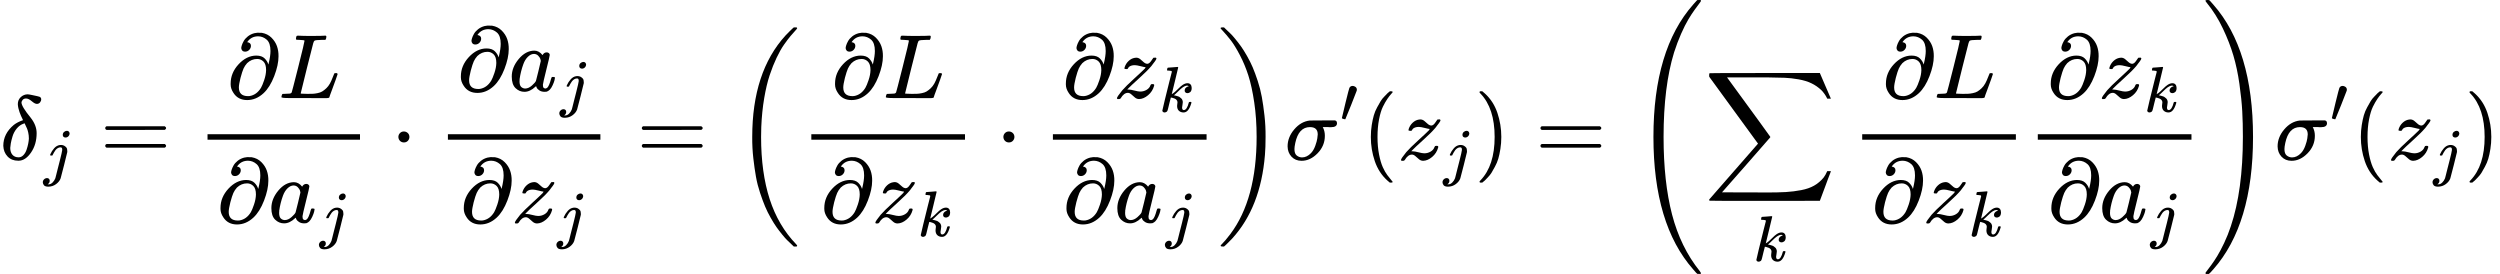
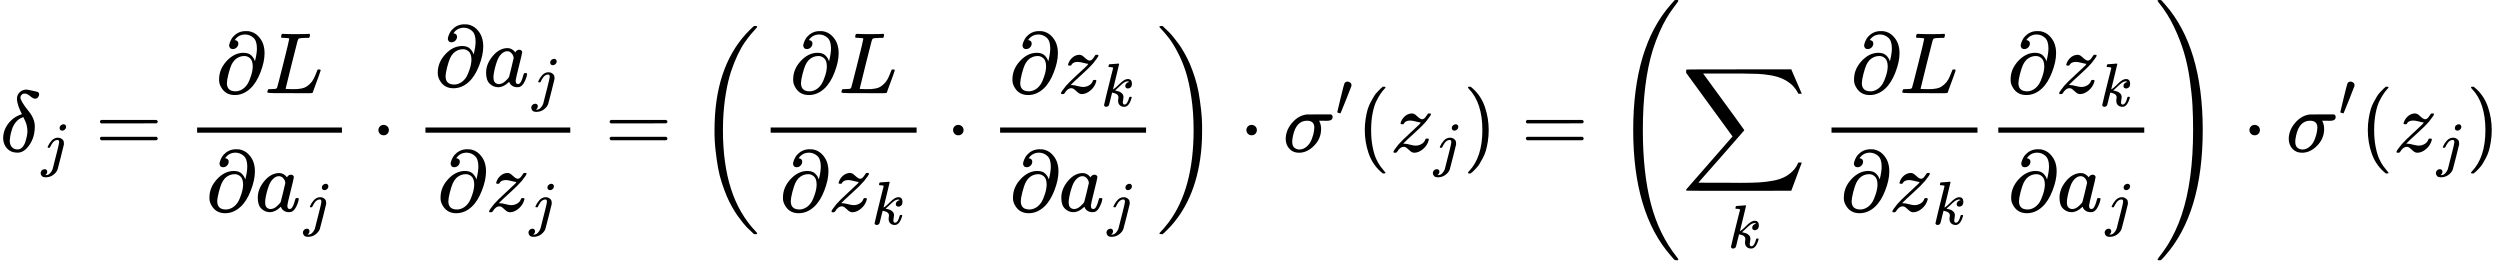
- <svg xmlns="http://www.w3.org/2000/svg" xmlns:xlink="http://www.w3.org/1999/xlink" width="495.392px" height="54.280px" viewBox="0 -1749.5 27370.4 2999" aria-hidden="true">
+ <svg xmlns="http://www.w3.org/2000/svg" xmlns:xlink="http://www.w3.org/1999/xlink" width="521.544px" height="54.280px" viewBox="0 -1749.5 28815.3 2999" aria-hidden="true">
  <defs>
-     <path id="MJX-21-TEX-I-1D6FF" d="M195 609Q195 656 227 686T302 717Q319 716 351 709T407 697T433 690Q451 682 451 662Q451 644 438 628T403 612Q382 612 348 641T288 671T249 657T235 628Q235 584 334 463Q401 379 401 292Q401 169 340 80T205 -10H198Q127 -10 83 36T36 153Q36 286 151 382Q191 413 252 434Q252 435 245 449T230 481T214 521T201 566T195 609ZM112 130Q112 83 136 55T204 27Q233 27 256 51T291 111T309 178T316 232Q316 267 309 298T295 344T269 400L259 396Q215 381 183 342T137 256T118 179T112 130Z" />
-     <path id="MJX-21-TEX-I-1D457" d="M297 596Q297 627 318 644T361 661Q378 661 389 651T403 623Q403 595 384 576T340 557Q322 557 310 567T297 596ZM288 376Q288 405 262 405Q240 405 220 393T185 362T161 325T144 293L137 279Q135 278 121 278H107Q101 284 101 286T105 299Q126 348 164 391T252 441Q253 441 260 441T272 442Q296 441 316 432Q341 418 354 401T367 348V332L318 133Q267 -67 264 -75Q246 -125 194 -164T75 -204Q25 -204 7 -183T-12 -137Q-12 -110 7 -91T53 -71Q70 -71 82 -81T95 -112Q95 -148 63 -167Q69 -168 77 -168Q111 -168 139 -140T182 -74L193 -32Q204 11 219 72T251 197T278 308T289 365Q289 372 288 376Z" />
-     <path id="MJX-21-TEX-N-3D" d="M56 347Q56 360 70 367H707Q722 359 722 347Q722 336 708 328L390 327H72Q56 332 56 347ZM56 153Q56 168 72 173H708Q722 163 722 153Q722 140 707 133H70Q56 140 56 153Z" />
-     <path id="MJX-21-TEX-I-1D715" d="M202 508Q179 508 169 520T158 547Q158 557 164 577T185 624T230 675T301 710L333 715H345Q378 715 384 714Q447 703 489 661T549 568T566 457Q566 362 519 240T402 53Q321 -22 223 -22Q123 -22 73 56Q42 102 42 148V159Q42 276 129 370T322 465Q383 465 414 434T455 367L458 378Q478 461 478 515Q478 603 437 639T344 676Q266 676 223 612Q264 606 264 572Q264 547 246 528T202 508ZM430 306Q430 372 401 400T333 428Q270 428 222 382Q197 354 183 323T150 221Q132 149 132 116Q132 21 232 21Q244 21 250 22Q327 35 374 112Q389 137 409 196T430 306Z" />
-     <path id="MJX-21-TEX-I-1D43F" d="M228 637Q194 637 192 641Q191 643 191 649Q191 673 202 682Q204 683 217 683Q271 680 344 680Q485 680 506 683H518Q524 677 524 674T522 656Q517 641 513 637H475Q406 636 394 628Q387 624 380 600T313 336Q297 271 279 198T252 88L243 52Q243 48 252 48T311 46H328Q360 46 379 47T428 54T478 72T522 106T564 161Q580 191 594 228T611 270Q616 273 628 273H641Q647 264 647 262T627 203T583 83T557 9Q555 4 553 3T537 0T494 -1Q483 -1 418 -1T294 0H116Q32 0 32 10Q32 17 34 24Q39 43 44 45Q48 46 59 46H65Q92 46 125 49Q139 52 144 61Q147 65 216 339T285 628Q285 635 228 637Z" />
-     <path id="MJX-21-TEX-I-1D44E" d="M33 157Q33 258 109 349T280 441Q331 441 370 392Q386 422 416 422Q429 422 439 414T449 394Q449 381 412 234T374 68Q374 43 381 35T402 26Q411 27 422 35Q443 55 463 131Q469 151 473 152Q475 153 483 153H487Q506 153 506 144Q506 138 501 117T481 63T449 13Q436 0 417 -8Q409 -10 393 -10Q359 -10 336 5T306 36L300 51Q299 52 296 50Q294 48 292 46Q233 -10 172 -10Q117 -10 75 30T33 157ZM351 328Q351 334 346 350T323 385T277 405Q242 405 210 374T160 293Q131 214 119 129Q119 126 119 118T118 106Q118 61 136 44T179 26Q217 26 254 59T298 110Q300 114 325 217T351 328Z" />
-     <path id="MJX-21-TEX-N-22C5" d="M78 250Q78 274 95 292T138 310Q162 310 180 294T199 251Q199 226 182 208T139 190T96 207T78 250Z" />
-     <path id="MJX-21-TEX-I-1D467" d="M347 338Q337 338 294 349T231 360Q211 360 197 356T174 346T162 335T155 324L153 320Q150 317 138 317Q117 317 117 325Q117 330 120 339Q133 378 163 406T229 440Q241 442 246 442Q271 442 291 425T329 392T367 375Q389 375 411 408T434 441Q435 442 449 442H462Q468 436 468 434Q468 430 463 420T449 399T432 377T418 358L411 349Q368 298 275 214T160 106L148 94L163 93Q185 93 227 82T290 71Q328 71 360 90T402 140Q406 149 409 151T424 153Q443 153 443 143Q443 138 442 134Q425 72 376 31T278 -11Q252 -11 232 6T193 40T155 57Q111 57 76 -3Q70 -11 59 -11H54H41Q35 -5 35 -2Q35 13 93 84Q132 129 225 214T340 322Q352 338 347 338Z" />
-     <path id="MJX-21-TEX-S3-28" d="M701 -940Q701 -943 695 -949H664Q662 -947 636 -922T591 -879T537 -818T475 -737T412 -636T350 -511T295 -362T250 -186T221 17T209 251Q209 962 573 1361Q596 1386 616 1405T649 1437T664 1450H695Q701 1444 701 1441Q701 1436 681 1415T629 1356T557 1261T476 1118T400 927T340 675T308 359Q306 321 306 250Q306 -139 400 -430T690 -924Q701 -936 701 -940Z" />
-     <path id="MJX-21-TEX-I-1D458" d="M121 647Q121 657 125 670T137 683Q138 683 209 688T282 694Q294 694 294 686Q294 679 244 477Q194 279 194 272Q213 282 223 291Q247 309 292 354T362 415Q402 442 438 442Q468 442 485 423T503 369Q503 344 496 327T477 302T456 291T438 288Q418 288 406 299T394 328Q394 353 410 369T442 390L458 393Q446 405 434 405H430Q398 402 367 380T294 316T228 255Q230 254 243 252T267 246T293 238T320 224T342 206T359 180T365 147Q365 130 360 106T354 66Q354 26 381 26Q429 26 459 145Q461 153 479 153H483Q499 153 499 144Q499 139 496 130Q455 -11 378 -11Q333 -11 305 15T277 90Q277 108 280 121T283 145Q283 167 269 183T234 206T200 217T182 220H180Q168 178 159 139T145 81T136 44T129 20T122 7T111 -2Q98 -11 83 -11Q66 -11 57 -1T48 16Q48 26 85 176T158 471L195 616Q196 629 188 632T149 637H144Q134 637 131 637T124 640T121 647Z" />
-     <path id="MJX-21-TEX-S3-29" d="M34 1438Q34 1446 37 1448T50 1450H56H71Q73 1448 99 1423T144 1380T198 1319T260 1238T323 1137T385 1013T440 864T485 688T514 485T526 251Q526 134 519 53Q472 -519 162 -860Q139 -885 119 -904T86 -936T71 -949H56Q43 -949 39 -947T34 -937Q88 -883 140 -813Q428 -430 428 251Q428 453 402 628T338 922T245 1146T145 1309T46 1425Q44 1427 42 1429T39 1433T36 1436L34 1438Z" />
-     <path id="MJX-21-TEX-I-1D70E" d="M184 -11Q116 -11 74 34T31 147Q31 247 104 333T274 430Q275 431 414 431H552Q553 430 555 429T559 427T562 425T565 422T567 420T569 416T570 412T571 407T572 401Q572 357 507 357Q500 357 490 357T476 358H416L421 348Q439 310 439 263Q439 153 359 71T184 -11ZM361 278Q361 358 276 358Q152 358 115 184Q114 180 114 178Q106 141 106 117Q106 67 131 47T188 26Q242 26 287 73Q316 103 334 153T356 233T361 278Z" />
-     <path id="MJX-21-TEX-V-2032" d="M79 43Q73 43 52 49T30 61Q30 68 85 293T146 528Q161 560 198 560Q218 560 240 545T262 501Q262 496 260 486Q259 479 173 263T84 45T79 43Z" />
-     <path id="MJX-21-TEX-N-28" d="M94 250Q94 319 104 381T127 488T164 576T202 643T244 695T277 729T302 750H315H319Q333 750 333 741Q333 738 316 720T275 667T226 581T184 443T167 250T184 58T225 -81T274 -167T316 -220T333 -241Q333 -250 318 -250H315H302L274 -226Q180 -141 137 -14T94 250Z" />
-     <path id="MJX-21-TEX-N-29" d="M60 749L64 750Q69 750 74 750H86L114 726Q208 641 251 514T294 250Q294 182 284 119T261 12T224 -76T186 -143T145 -194T113 -227T90 -246Q87 -249 86 -250H74Q66 -250 63 -250T58 -247T55 -238Q56 -237 66 -225Q221 -64 221 250T66 725Q56 737 55 738Q55 746 60 749Z" />
-     <path id="MJX-21-TEX-S4-28" d="M758 -1237T758 -1240T752 -1249H736Q718 -1249 717 -1248Q711 -1245 672 -1199Q237 -706 237 251T672 1700Q697 1730 716 1749Q718 1750 735 1750H752Q758 1744 758 1741Q758 1737 740 1713T689 1644T619 1537T540 1380T463 1176Q348 802 348 251Q348 -242 441 -599T744 -1218Q758 -1237 758 -1240Z" />
-     <path id="MJX-21-TEX-LO-2211" d="M60 948Q63 950 665 950H1267L1325 815Q1384 677 1388 669H1348L1341 683Q1320 724 1285 761Q1235 809 1174 838T1033 881T882 898T699 902H574H543H251L259 891Q722 258 724 252Q725 250 724 246Q721 243 460 -56L196 -356Q196 -357 407 -357Q459 -357 548 -357T676 -358Q812 -358 896 -353T1063 -332T1204 -283T1307 -196Q1328 -170 1348 -124H1388Q1388 -125 1381 -145T1356 -210T1325 -294L1267 -449L666 -450Q64 -450 61 -448Q55 -446 55 -439Q55 -437 57 -433L590 177Q590 178 557 222T452 366T322 544L56 909L55 924Q55 945 60 948Z" />
-     <path id="MJX-21-TEX-S4-29" d="M33 1741Q33 1750 51 1750H60H65Q73 1750 81 1743T119 1700Q554 1207 554 251Q554 -707 119 -1199Q76 -1250 66 -1250Q65 -1250 62 -1250T56 -1249Q55 -1249 53 -1249T49 -1250Q33 -1250 33 -1239Q33 -1236 50 -1214T98 -1150T163 -1052T238 -910T311 -727Q443 -335 443 251Q443 402 436 532T405 831T339 1142T224 1438T50 1716Q33 1737 33 1741Z" />
+     <path id="MJX-23-TEX-I-1D6FF" d="M195 609Q195 656 227 686T302 717Q319 716 351 709T407 697T433 690Q451 682 451 662Q451 644 438 628T403 612Q382 612 348 641T288 671T249 657T235 628Q235 584 334 463Q401 379 401 292Q401 169 340 80T205 -10H198Q127 -10 83 36T36 153Q36 286 151 382Q191 413 252 434Q252 435 245 449T230 481T214 521T201 566T195 609ZM112 130Q112 83 136 55T204 27Q233 27 256 51T291 111T309 178T316 232Q316 267 309 298T295 344T269 400L259 396Q215 381 183 342T137 256T118 179T112 130Z" />
+     <path id="MJX-23-TEX-I-1D457" d="M297 596Q297 627 318 644T361 661Q378 661 389 651T403 623Q403 595 384 576T340 557Q322 557 310 567T297 596ZM288 376Q288 405 262 405Q240 405 220 393T185 362T161 325T144 293L137 279Q135 278 121 278H107Q101 284 101 286T105 299Q126 348 164 391T252 441Q253 441 260 441T272 442Q296 441 316 432Q341 418 354 401T367 348V332L318 133Q267 -67 264 -75Q246 -125 194 -164T75 -204Q25 -204 7 -183T-12 -137Q-12 -110 7 -91T53 -71Q70 -71 82 -81T95 -112Q95 -148 63 -167Q69 -168 77 -168Q111 -168 139 -140T182 -74L193 -32Q204 11 219 72T251 197T278 308T289 365Q289 372 288 376Z" />
+     <path id="MJX-23-TEX-N-3D" d="M56 347Q56 360 70 367H707Q722 359 722 347Q722 336 708 328L390 327H72Q56 332 56 347ZM56 153Q56 168 72 173H708Q722 163 722 153Q722 140 707 133H70Q56 140 56 153Z" />
+     <path id="MJX-23-TEX-I-1D715" d="M202 508Q179 508 169 520T158 547Q158 557 164 577T185 624T230 675T301 710L333 715H345Q378 715 384 714Q447 703 489 661T549 568T566 457Q566 362 519 240T402 53Q321 -22 223 -22Q123 -22 73 56Q42 102 42 148V159Q42 276 129 370T322 465Q383 465 414 434T455 367L458 378Q478 461 478 515Q478 603 437 639T344 676Q266 676 223 612Q264 606 264 572Q264 547 246 528T202 508ZM430 306Q430 372 401 400T333 428Q270 428 222 382Q197 354 183 323T150 221Q132 149 132 116Q132 21 232 21Q244 21 250 22Q327 35 374 112Q389 137 409 196T430 306Z" />
+     <path id="MJX-23-TEX-I-1D43F" d="M228 637Q194 637 192 641Q191 643 191 649Q191 673 202 682Q204 683 217 683Q271 680 344 680Q485 680 506 683H518Q524 677 524 674T522 656Q517 641 513 637H475Q406 636 394 628Q387 624 380 600T313 336Q297 271 279 198T252 88L243 52Q243 48 252 48T311 46H328Q360 46 379 47T428 54T478 72T522 106T564 161Q580 191 594 228T611 270Q616 273 628 273H641Q647 264 647 262T627 203T583 83T557 9Q555 4 553 3T537 0T494 -1Q483 -1 418 -1T294 0H116Q32 0 32 10Q32 17 34 24Q39 43 44 45Q48 46 59 46H65Q92 46 125 49Q139 52 144 61Q147 65 216 339T285 628Q285 635 228 637Z" />
+     <path id="MJX-23-TEX-I-1D44E" d="M33 157Q33 258 109 349T280 441Q331 441 370 392Q386 422 416 422Q429 422 439 414T449 394Q449 381 412 234T374 68Q374 43 381 35T402 26Q411 27 422 35Q443 55 463 131Q469 151 473 152Q475 153 483 153H487Q506 153 506 144Q506 138 501 117T481 63T449 13Q436 0 417 -8Q409 -10 393 -10Q359 -10 336 5T306 36L300 51Q299 52 296 50Q294 48 292 46Q233 -10 172 -10Q117 -10 75 30T33 157ZM351 328Q351 334 346 350T323 385T277 405Q242 405 210 374T160 293Q131 214 119 129Q119 126 119 118T118 106Q118 61 136 44T179 26Q217 26 254 59T298 110Q300 114 325 217T351 328Z" />
+     <path id="MJX-23-TEX-N-22C5" d="M78 250Q78 274 95 292T138 310Q162 310 180 294T199 251Q199 226 182 208T139 190T96 207T78 250Z" />
+     <path id="MJX-23-TEX-I-1D467" d="M347 338Q337 338 294 349T231 360Q211 360 197 356T174 346T162 335T155 324L153 320Q150 317 138 317Q117 317 117 325Q117 330 120 339Q133 378 163 406T229 440Q241 442 246 442Q271 442 291 425T329 392T367 375Q389 375 411 408T434 441Q435 442 449 442H462Q468 436 468 434Q468 430 463 420T449 399T432 377T418 358L411 349Q368 298 275 214T160 106L148 94L163 93Q185 93 227 82T290 71Q328 71 360 90T402 140Q406 149 409 151T424 153Q443 153 443 143Q443 138 442 134Q425 72 376 31T278 -11Q252 -11 232 6T193 40T155 57Q111 57 76 -3Q70 -11 59 -11H54H41Q35 -5 35 -2Q35 13 93 84Q132 129 225 214T340 322Q352 338 347 338Z" />
+     <path id="MJX-23-TEX-S3-28" d="M701 -940Q701 -943 695 -949H664Q662 -947 636 -922T591 -879T537 -818T475 -737T412 -636T350 -511T295 -362T250 -186T221 17T209 251Q209 962 573 1361Q596 1386 616 1405T649 1437T664 1450H695Q701 1444 701 1441Q701 1436 681 1415T629 1356T557 1261T476 1118T400 927T340 675T308 359Q306 321 306 250Q306 -139 400 -430T690 -924Q701 -936 701 -940Z" />
+     <path id="MJX-23-TEX-I-1D458" d="M121 647Q121 657 125 670T137 683Q138 683 209 688T282 694Q294 694 294 686Q294 679 244 477Q194 279 194 272Q213 282 223 291Q247 309 292 354T362 415Q402 442 438 442Q468 442 485 423T503 369Q503 344 496 327T477 302T456 291T438 288Q418 288 406 299T394 328Q394 353 410 369T442 390L458 393Q446 405 434 405H430Q398 402 367 380T294 316T228 255Q230 254 243 252T267 246T293 238T320 224T342 206T359 180T365 147Q365 130 360 106T354 66Q354 26 381 26Q429 26 459 145Q461 153 479 153H483Q499 153 499 144Q499 139 496 130Q455 -11 378 -11Q333 -11 305 15T277 90Q277 108 280 121T283 145Q283 167 269 183T234 206T200 217T182 220H180Q168 178 159 139T145 81T136 44T129 20T122 7T111 -2Q98 -11 83 -11Q66 -11 57 -1T48 16Q48 26 85 176T158 471L195 616Q196 629 188 632T149 637H144Q134 637 131 637T124 640T121 647Z" />
+     <path id="MJX-23-TEX-S3-29" d="M34 1438Q34 1446 37 1448T50 1450H56H71Q73 1448 99 1423T144 1380T198 1319T260 1238T323 1137T385 1013T440 864T485 688T514 485T526 251Q526 134 519 53Q472 -519 162 -860Q139 -885 119 -904T86 -936T71 -949H56Q43 -949 39 -947T34 -937Q88 -883 140 -813Q428 -430 428 251Q428 453 402 628T338 922T245 1146T145 1309T46 1425Q44 1427 42 1429T39 1433T36 1436L34 1438Z" />
+     <path id="MJX-23-TEX-I-1D70E" d="M184 -11Q116 -11 74 34T31 147Q31 247 104 333T274 430Q275 431 414 431H552Q553 430 555 429T559 427T562 425T565 422T567 420T569 416T570 412T571 407T572 401Q572 357 507 357Q500 357 490 357T476 358H416L421 348Q439 310 439 263Q439 153 359 71T184 -11ZM361 278Q361 358 276 358Q152 358 115 184Q114 180 114 178Q106 141 106 117Q106 67 131 47T188 26Q242 26 287 73Q316 103 334 153T356 233T361 278Z" />
+     <path id="MJX-23-TEX-V-2032" d="M79 43Q73 43 52 49T30 61Q30 68 85 293T146 528Q161 560 198 560Q218 560 240 545T262 501Q262 496 260 486Q259 479 173 263T84 45T79 43Z" />
+     <path id="MJX-23-TEX-N-28" d="M94 250Q94 319 104 381T127 488T164 576T202 643T244 695T277 729T302 750H315H319Q333 750 333 741Q333 738 316 720T275 667T226 581T184 443T167 250T184 58T225 -81T274 -167T316 -220T333 -241Q333 -250 318 -250H315H302L274 -226Q180 -141 137 -14T94 250Z" />
+     <path id="MJX-23-TEX-N-29" d="M60 749L64 750Q69 750 74 750H86L114 726Q208 641 251 514T294 250Q294 182 284 119T261 12T224 -76T186 -143T145 -194T113 -227T90 -246Q87 -249 86 -250H74Q66 -250 63 -250T58 -247T55 -238Q56 -237 66 -225Q221 -64 221 250T66 725Q56 737 55 738Q55 746 60 749Z" />
+     <path id="MJX-23-TEX-S4-28" d="M758 -1237T758 -1240T752 -1249H736Q718 -1249 717 -1248Q711 -1245 672 -1199Q237 -706 237 251T672 1700Q697 1730 716 1749Q718 1750 735 1750H752Q758 1744 758 1741Q758 1737 740 1713T689 1644T619 1537T540 1380T463 1176Q348 802 348 251Q348 -242 441 -599T744 -1218Q758 -1237 758 -1240Z" />
+     <path id="MJX-23-TEX-LO-2211" d="M60 948Q63 950 665 950H1267L1325 815Q1384 677 1388 669H1348L1341 683Q1320 724 1285 761Q1235 809 1174 838T1033 881T882 898T699 902H574H543H251L259 891Q722 258 724 252Q725 250 724 246Q721 243 460 -56L196 -356Q196 -357 407 -357Q459 -357 548 -357T676 -358Q812 -358 896 -353T1063 -332T1204 -283T1307 -196Q1328 -170 1348 -124H1388Q1388 -125 1381 -145T1356 -210T1325 -294L1267 -449L666 -450Q64 -450 61 -448Q55 -446 55 -439Q55 -437 57 -433L590 177Q590 178 557 222T452 366T322 544L56 909L55 924Q55 945 60 948Z" />
+     <path id="MJX-23-TEX-S4-29" d="M33 1741Q33 1750 51 1750H60H65Q73 1750 81 1743T119 1700Q554 1207 554 251Q554 -707 119 -1199Q76 -1250 66 -1250Q65 -1250 62 -1250T56 -1249Q55 -1249 53 -1249T49 -1250Q33 -1250 33 -1239Q33 -1236 50 -1214T98 -1150T163 -1052T238 -910T311 -727Q443 -335 443 251Q443 402 436 532T405 831T339 1142T224 1438T50 1716Q33 1737 33 1741Z" />
  </defs>
  <g stroke="#000000" fill="#000000" stroke-width="0" transform="scale(1,-1)">
    <g data-mml-node="math">
      <g data-mml-node="msub">
        <g data-mml-node="mi">
-           <use data-c="1D6FF" xlink:href="#MJX-21-TEX-I-1D6FF" />
+           <use data-c="1D6FF" xlink:href="#MJX-23-TEX-I-1D6FF" />
        </g>
        <g data-mml-node="mi" transform="translate(477,-150) scale(0.707)">
-           <use data-c="1D457" xlink:href="#MJX-21-TEX-I-1D457" />
+           <use data-c="1D457" xlink:href="#MJX-23-TEX-I-1D457" />
        </g>
      </g>
      <g data-mml-node="mo" transform="translate(1096.1,0)">
-         <use data-c="3D" xlink:href="#MJX-21-TEX-N-3D" />
+         <use data-c="3D" xlink:href="#MJX-23-TEX-N-3D" />
      </g>
      <g data-mml-node="mfrac" transform="translate(2151.9,0)">
        <g data-mml-node="mrow" transform="translate(331.2,676)">
          <g data-mml-node="mi">
-             <use data-c="1D715" xlink:href="#MJX-21-TEX-I-1D715" />
+             <use data-c="1D715" xlink:href="#MJX-23-TEX-I-1D715" />
          </g>
          <g data-mml-node="mi" transform="translate(566,0)">
-             <use data-c="1D43F" xlink:href="#MJX-21-TEX-I-1D43F" />
+             <use data-c="1D43F" xlink:href="#MJX-23-TEX-I-1D43F" />
          </g>
        </g>
        <g data-mml-node="mrow" transform="translate(220,-686)">
          <g data-mml-node="mi">
-             <use data-c="1D715" xlink:href="#MJX-21-TEX-I-1D715" />
+             <use data-c="1D715" xlink:href="#MJX-23-TEX-I-1D715" />
          </g>
          <g data-mml-node="msub" transform="translate(566,0)">
            <g data-mml-node="mi">
-               <use data-c="1D44E" xlink:href="#MJX-21-TEX-I-1D44E" />
+               <use data-c="1D44E" xlink:href="#MJX-23-TEX-I-1D44E" />
            </g>
            <g data-mml-node="mi" transform="translate(562,-150) scale(0.707)">
-               <use data-c="1D457" xlink:href="#MJX-21-TEX-I-1D457" />
+               <use data-c="1D457" xlink:href="#MJX-23-TEX-I-1D457" />
            </g>
          </g>
        </g>
        <rect width="1669.3" height="60" x="120" y="220" />
      </g>
      <g data-mml-node="mo" transform="translate(4283.4,0)">
-         <use data-c="22C5" xlink:href="#MJX-21-TEX-N-22C5" />
+         <use data-c="22C5" xlink:href="#MJX-23-TEX-N-22C5" />
      </g>
      <g data-mml-node="mfrac" transform="translate(4783.7,0)">
        <g data-mml-node="mrow" transform="translate(220,754.2)">
          <g data-mml-node="mi">
-             <use data-c="1D715" xlink:href="#MJX-21-TEX-I-1D715" />
+             <use data-c="1D715" xlink:href="#MJX-23-TEX-I-1D715" />
          </g>
          <g data-mml-node="msub" transform="translate(566,0)">
            <g data-mml-node="mi">
-               <use data-c="1D44E" xlink:href="#MJX-21-TEX-I-1D44E" />
+               <use data-c="1D44E" xlink:href="#MJX-23-TEX-I-1D44E" />
            </g>
            <g data-mml-node="mi" transform="translate(562,-150) scale(0.707)">
-               <use data-c="1D457" xlink:href="#MJX-21-TEX-I-1D457" />
+               <use data-c="1D457" xlink:href="#MJX-23-TEX-I-1D457" />
            </g>
          </g>
        </g>
        <g data-mml-node="mrow" transform="translate(252,-686)">
          <g data-mml-node="mi">
-             <use data-c="1D715" xlink:href="#MJX-21-TEX-I-1D715" />
+             <use data-c="1D715" xlink:href="#MJX-23-TEX-I-1D715" />
          </g>
          <g data-mml-node="msub" transform="translate(566,0)">
            <g data-mml-node="mi">
-               <use data-c="1D467" xlink:href="#MJX-21-TEX-I-1D467" />
+               <use data-c="1D467" xlink:href="#MJX-23-TEX-I-1D467" />
            </g>
            <g data-mml-node="mi" transform="translate(498,-150) scale(0.707)">
-               <use data-c="1D457" xlink:href="#MJX-21-TEX-I-1D457" />
+               <use data-c="1D457" xlink:href="#MJX-23-TEX-I-1D457" />
            </g>
          </g>
        </g>
        <rect width="1669.3" height="60" x="120" y="220" />
      </g>
      <g data-mml-node="mo" transform="translate(6970.8,0)">
-         <use data-c="3D" xlink:href="#MJX-21-TEX-N-3D" />
+         <use data-c="3D" xlink:href="#MJX-23-TEX-N-3D" />
      </g>
      <g data-mml-node="mrow" transform="translate(8026.5,0)">
        <g data-mml-node="mo" transform="translate(0 -0.5)">
-           <use data-c="28" xlink:href="#MJX-21-TEX-S3-28" />
+           <use data-c="28" xlink:href="#MJX-23-TEX-S3-28" />
        </g>
        <g data-mml-node="mfrac" transform="translate(736,0)">
          <g data-mml-node="mrow" transform="translate(337.7,676)">
            <g data-mml-node="mi">
-               <use data-c="1D715" xlink:href="#MJX-21-TEX-I-1D715" />
+               <use data-c="1D715" xlink:href="#MJX-23-TEX-I-1D715" />
            </g>
            <g data-mml-node="mi" transform="translate(566,0)">
-               <use data-c="1D43F" xlink:href="#MJX-21-TEX-I-1D43F" />
+               <use data-c="1D43F" xlink:href="#MJX-23-TEX-I-1D43F" />
            </g>
          </g>
          <g data-mml-node="mrow" transform="translate(220,-686)">
            <g data-mml-node="mi">
-               <use data-c="1D715" xlink:href="#MJX-21-TEX-I-1D715" />
-             </g>
-             <g data-mml-node="msub" transform="translate(566,0)">
-               <g data-mml-node="mi">
-                 <use data-c="1D467" xlink:href="#MJX-21-TEX-I-1D467" />
-               </g>
-               <g data-mml-node="mi" transform="translate(498,-150) scale(0.707)">
-                 <use data-c="1D458" xlink:href="#MJX-21-TEX-I-1D458" />
+               <use data-c="1D715" xlink:href="#MJX-23-TEX-I-1D715" />
+             </g>
+             <g data-mml-node="msub" transform="translate(566,0)">
+               <g data-mml-node="mi">
+                 <use data-c="1D467" xlink:href="#MJX-23-TEX-I-1D467" />
+               </g>
+               <g data-mml-node="mi" transform="translate(498,-150) scale(0.707)">
+                 <use data-c="1D458" xlink:href="#MJX-23-TEX-I-1D458" />
              </g>
            </g>
          </g>
          <rect width="1682.4" height="60" x="120" y="220" />
        </g>
        <g data-mml-node="mo" transform="translate(2880.6,0)">
-           <use data-c="22C5" xlink:href="#MJX-21-TEX-N-22C5" />
+           <use data-c="22C5" xlink:href="#MJX-23-TEX-N-22C5" />
        </g>
        <g data-mml-node="mfrac" transform="translate(3380.8,0)">
          <g data-mml-node="mrow" transform="translate(220,676)">
            <g data-mml-node="mi">
-               <use data-c="1D715" xlink:href="#MJX-21-TEX-I-1D715" />
-             </g>
-             <g data-mml-node="msub" transform="translate(566,0)">
-               <g data-mml-node="mi">
-                 <use data-c="1D467" xlink:href="#MJX-21-TEX-I-1D467" />
-               </g>
-               <g data-mml-node="mi" transform="translate(498,-150) scale(0.707)">
-                 <use data-c="1D458" xlink:href="#MJX-21-TEX-I-1D458" />
+               <use data-c="1D715" xlink:href="#MJX-23-TEX-I-1D715" />
+             </g>
+             <g data-mml-node="msub" transform="translate(566,0)">
+               <g data-mml-node="mi">
+                 <use data-c="1D467" xlink:href="#MJX-23-TEX-I-1D467" />
+               </g>
+               <g data-mml-node="mi" transform="translate(498,-150) scale(0.707)">
+                 <use data-c="1D458" xlink:href="#MJX-23-TEX-I-1D458" />
              </g>
            </g>
          </g>
          <g data-mml-node="mrow" transform="translate(226.5,-686)">
            <g data-mml-node="mi">
-               <use data-c="1D715" xlink:href="#MJX-21-TEX-I-1D715" />
-             </g>
-             <g data-mml-node="msub" transform="translate(566,0)">
-               <g data-mml-node="mi">
-                 <use data-c="1D44E" xlink:href="#MJX-21-TEX-I-1D44E" />
+               <use data-c="1D715" xlink:href="#MJX-23-TEX-I-1D715" />
+             </g>
+             <g data-mml-node="msub" transform="translate(566,0)">
+               <g data-mml-node="mi">
+                 <use data-c="1D44E" xlink:href="#MJX-23-TEX-I-1D44E" />
              </g>
              <g data-mml-node="mi" transform="translate(562,-150) scale(0.707)">
-                 <use data-c="1D457" xlink:href="#MJX-21-TEX-I-1D457" />
+                 <use data-c="1D457" xlink:href="#MJX-23-TEX-I-1D457" />
              </g>
            </g>
          </g>
          <rect width="1682.4" height="60" x="120" y="220" />
        </g>
        <g data-mml-node="mo" transform="translate(5303.2,0) translate(0 -0.5)">
-           <use data-c="29" xlink:href="#MJX-21-TEX-S3-29" />
-         </g>
-       </g>
-       <g data-mml-node="msup" transform="translate(14065.8,0)">
-         <g data-mml-node="mi">
-           <use data-c="1D70E" xlink:href="#MJX-21-TEX-I-1D70E" />
+           <use data-c="29" xlink:href="#MJX-23-TEX-S3-29" />
+         </g>
+       </g>
+       <g data-mml-node="mo" transform="translate(14288,0)">
+         <use data-c="22C5" xlink:href="#MJX-23-TEX-N-22C5" />
+       </g>
+       <g data-mml-node="msup" transform="translate(14788.2,0)">
+         <g data-mml-node="mi">
+           <use data-c="1D70E" xlink:href="#MJX-23-TEX-I-1D70E" />
        </g>
        <g data-mml-node="mo" transform="translate(604,413) scale(0.707)">
-           <use data-c="2032" xlink:href="#MJX-21-TEX-V-2032" />
-         </g>
-       </g>
-       <g data-mml-node="mo" transform="translate(14914.2,0)">
-         <use data-c="28" xlink:href="#MJX-21-TEX-N-28" />
-       </g>
-       <g data-mml-node="msub" transform="translate(15303.2,0)">
-         <g data-mml-node="mi">
-           <use data-c="1D467" xlink:href="#MJX-21-TEX-I-1D467" />
+           <use data-c="2032" xlink:href="#MJX-23-TEX-V-2032" />
+         </g>
+       </g>
+       <g data-mml-node="mo" transform="translate(15636.7,0)">
+         <use data-c="28" xlink:href="#MJX-23-TEX-N-28" />
+       </g>
+       <g data-mml-node="msub" transform="translate(16025.7,0)">
+         <g data-mml-node="mi">
+           <use data-c="1D467" xlink:href="#MJX-23-TEX-I-1D467" />
        </g>
        <g data-mml-node="mi" transform="translate(498,-150) scale(0.707)">
-           <use data-c="1D457" xlink:href="#MJX-21-TEX-I-1D457" />
-         </g>
-       </g>
-       <g data-mml-node="mo" transform="translate(16142.6,0)">
-         <use data-c="29" xlink:href="#MJX-21-TEX-N-29" />
-       </g>
-       <g data-mml-node="mo" transform="translate(16809.3,0)">
-         <use data-c="3D" xlink:href="#MJX-21-TEX-N-3D" />
-       </g>
-       <g data-mml-node="mrow" transform="translate(17865.1,0)">
+           <use data-c="1D457" xlink:href="#MJX-23-TEX-I-1D457" />
+         </g>
+       </g>
+       <g data-mml-node="mo" transform="translate(16865,0)">
+         <use data-c="29" xlink:href="#MJX-23-TEX-N-29" />
+       </g>
+       <g data-mml-node="mo" transform="translate(17531.8,0)">
+         <use data-c="3D" xlink:href="#MJX-23-TEX-N-3D" />
+       </g>
+       <g data-mml-node="mrow" transform="translate(18587.6,0)">
        <g data-mml-node="mo" transform="translate(0 -0.5)">
-           <use data-c="28" xlink:href="#MJX-21-TEX-S4-28" />
+           <use data-c="28" xlink:href="#MJX-23-TEX-S4-28" />
        </g>
        <g data-mml-node="munder" transform="translate(792,0)">
          <g data-mml-node="mo">
-             <use data-c="2211" xlink:href="#MJX-21-TEX-LO-2211" />
+             <use data-c="2211" xlink:href="#MJX-23-TEX-LO-2211" />
          </g>
          <g data-mml-node="TeXAtom" transform="translate(537.8,-1107.7) scale(0.707)" data-mjx-texclass="ORD">
            <g data-mml-node="mi">
-               <use data-c="1D458" xlink:href="#MJX-21-TEX-I-1D458" />
+               <use data-c="1D458" xlink:href="#MJX-23-TEX-I-1D458" />
            </g>
          </g>
        </g>
        <g data-mml-node="mfrac" transform="translate(2402.7,0)">
          <g data-mml-node="mrow" transform="translate(337.7,676)">
            <g data-mml-node="mi">
-               <use data-c="1D715" xlink:href="#MJX-21-TEX-I-1D715" />
+               <use data-c="1D715" xlink:href="#MJX-23-TEX-I-1D715" />
            </g>
            <g data-mml-node="mi" transform="translate(566,0)">
-               <use data-c="1D43F" xlink:href="#MJX-21-TEX-I-1D43F" />
+               <use data-c="1D43F" xlink:href="#MJX-23-TEX-I-1D43F" />
            </g>
          </g>
          <g data-mml-node="mrow" transform="translate(220,-686)">
            <g data-mml-node="mi">
-               <use data-c="1D715" xlink:href="#MJX-21-TEX-I-1D715" />
-             </g>
-             <g data-mml-node="msub" transform="translate(566,0)">
-               <g data-mml-node="mi">
-                 <use data-c="1D467" xlink:href="#MJX-21-TEX-I-1D467" />
-               </g>
-               <g data-mml-node="mi" transform="translate(498,-150) scale(0.707)">
-                 <use data-c="1D458" xlink:href="#MJX-21-TEX-I-1D458" />
+               <use data-c="1D715" xlink:href="#MJX-23-TEX-I-1D715" />
+             </g>
+             <g data-mml-node="msub" transform="translate(566,0)">
+               <g data-mml-node="mi">
+                 <use data-c="1D467" xlink:href="#MJX-23-TEX-I-1D467" />
+               </g>
+               <g data-mml-node="mi" transform="translate(498,-150) scale(0.707)">
+                 <use data-c="1D458" xlink:href="#MJX-23-TEX-I-1D458" />
              </g>
            </g>
          </g>
          <rect width="1682.4" height="60" x="120" y="220" />
        </g>
        <g data-mml-node="mfrac" transform="translate(4325.1,0)">
          <g data-mml-node="mrow" transform="translate(220,676)">
            <g data-mml-node="mi">
-               <use data-c="1D715" xlink:href="#MJX-21-TEX-I-1D715" />
-             </g>
-             <g data-mml-node="msub" transform="translate(566,0)">
-               <g data-mml-node="mi">
-                 <use data-c="1D467" xlink:href="#MJX-21-TEX-I-1D467" />
-               </g>
-               <g data-mml-node="mi" transform="translate(498,-150) scale(0.707)">
-                 <use data-c="1D458" xlink:href="#MJX-21-TEX-I-1D458" />
+               <use data-c="1D715" xlink:href="#MJX-23-TEX-I-1D715" />
+             </g>
+             <g data-mml-node="msub" transform="translate(566,0)">
+               <g data-mml-node="mi">
+                 <use data-c="1D467" xlink:href="#MJX-23-TEX-I-1D467" />
+               </g>
+               <g data-mml-node="mi" transform="translate(498,-150) scale(0.707)">
+                 <use data-c="1D458" xlink:href="#MJX-23-TEX-I-1D458" />
              </g>
            </g>
          </g>
          <g data-mml-node="mrow" transform="translate(226.5,-686)">
            <g data-mml-node="mi">
-               <use data-c="1D715" xlink:href="#MJX-21-TEX-I-1D715" />
-             </g>
-             <g data-mml-node="msub" transform="translate(566,0)">
-               <g data-mml-node="mi">
-                 <use data-c="1D44E" xlink:href="#MJX-21-TEX-I-1D44E" />
+               <use data-c="1D715" xlink:href="#MJX-23-TEX-I-1D715" />
+             </g>
+             <g data-mml-node="msub" transform="translate(566,0)">
+               <g data-mml-node="mi">
+                 <use data-c="1D44E" xlink:href="#MJX-23-TEX-I-1D44E" />
              </g>
              <g data-mml-node="mi" transform="translate(562,-150) scale(0.707)">
-                 <use data-c="1D457" xlink:href="#MJX-21-TEX-I-1D457" />
+                 <use data-c="1D457" xlink:href="#MJX-23-TEX-I-1D457" />
              </g>
            </g>
          </g>
          <rect width="1682.4" height="60" x="120" y="220" />
        </g>
        <g data-mml-node="mo" transform="translate(6247.5,0) translate(0 -0.5)">
-           <use data-c="29" xlink:href="#MJX-21-TEX-S4-29" />
-         </g>
-       </g>
-       <g data-mml-node="msup" transform="translate(24904.6,0)">
-         <g data-mml-node="mi">
-           <use data-c="1D70E" xlink:href="#MJX-21-TEX-I-1D70E" />
+           <use data-c="29" xlink:href="#MJX-23-TEX-S4-29" />
+         </g>
+       </g>
+       <g data-mml-node="mo" transform="translate(25849.3,0)">
+         <use data-c="22C5" xlink:href="#MJX-23-TEX-N-22C5" />
+       </g>
+       <g data-mml-node="msup" transform="translate(26349.5,0)">
+         <g data-mml-node="mi">
+           <use data-c="1D70E" xlink:href="#MJX-23-TEX-I-1D70E" />
        </g>
        <g data-mml-node="mo" transform="translate(604,413) scale(0.707)">
-           <use data-c="2032" xlink:href="#MJX-21-TEX-V-2032" />
-         </g>
-       </g>
-       <g data-mml-node="mo" transform="translate(25753.1,0)">
-         <use data-c="28" xlink:href="#MJX-21-TEX-N-28" />
-       </g>
-       <g data-mml-node="msub" transform="translate(26142.1,0)">
-         <g data-mml-node="mi">
-           <use data-c="1D467" xlink:href="#MJX-21-TEX-I-1D467" />
+           <use data-c="2032" xlink:href="#MJX-23-TEX-V-2032" />
+         </g>
+       </g>
+       <g data-mml-node="mo" transform="translate(27197.9,0)">
+         <use data-c="28" xlink:href="#MJX-23-TEX-N-28" />
+       </g>
+       <g data-mml-node="msub" transform="translate(27586.9,0)">
+         <g data-mml-node="mi">
+           <use data-c="1D467" xlink:href="#MJX-23-TEX-I-1D467" />
        </g>
        <g data-mml-node="mi" transform="translate(498,-150) scale(0.707)">
-           <use data-c="1D457" xlink:href="#MJX-21-TEX-I-1D457" />
-         </g>
-       </g>
-       <g data-mml-node="mo" transform="translate(26981.4,0)">
-         <use data-c="29" xlink:href="#MJX-21-TEX-N-29" />
+           <use data-c="1D457" xlink:href="#MJX-23-TEX-I-1D457" />
+         </g>
+       </g>
+       <g data-mml-node="mo" transform="translate(28426.3,0)">
+         <use data-c="29" xlink:href="#MJX-23-TEX-N-29" />
      </g>
    </g>
  </g>
</svg>
